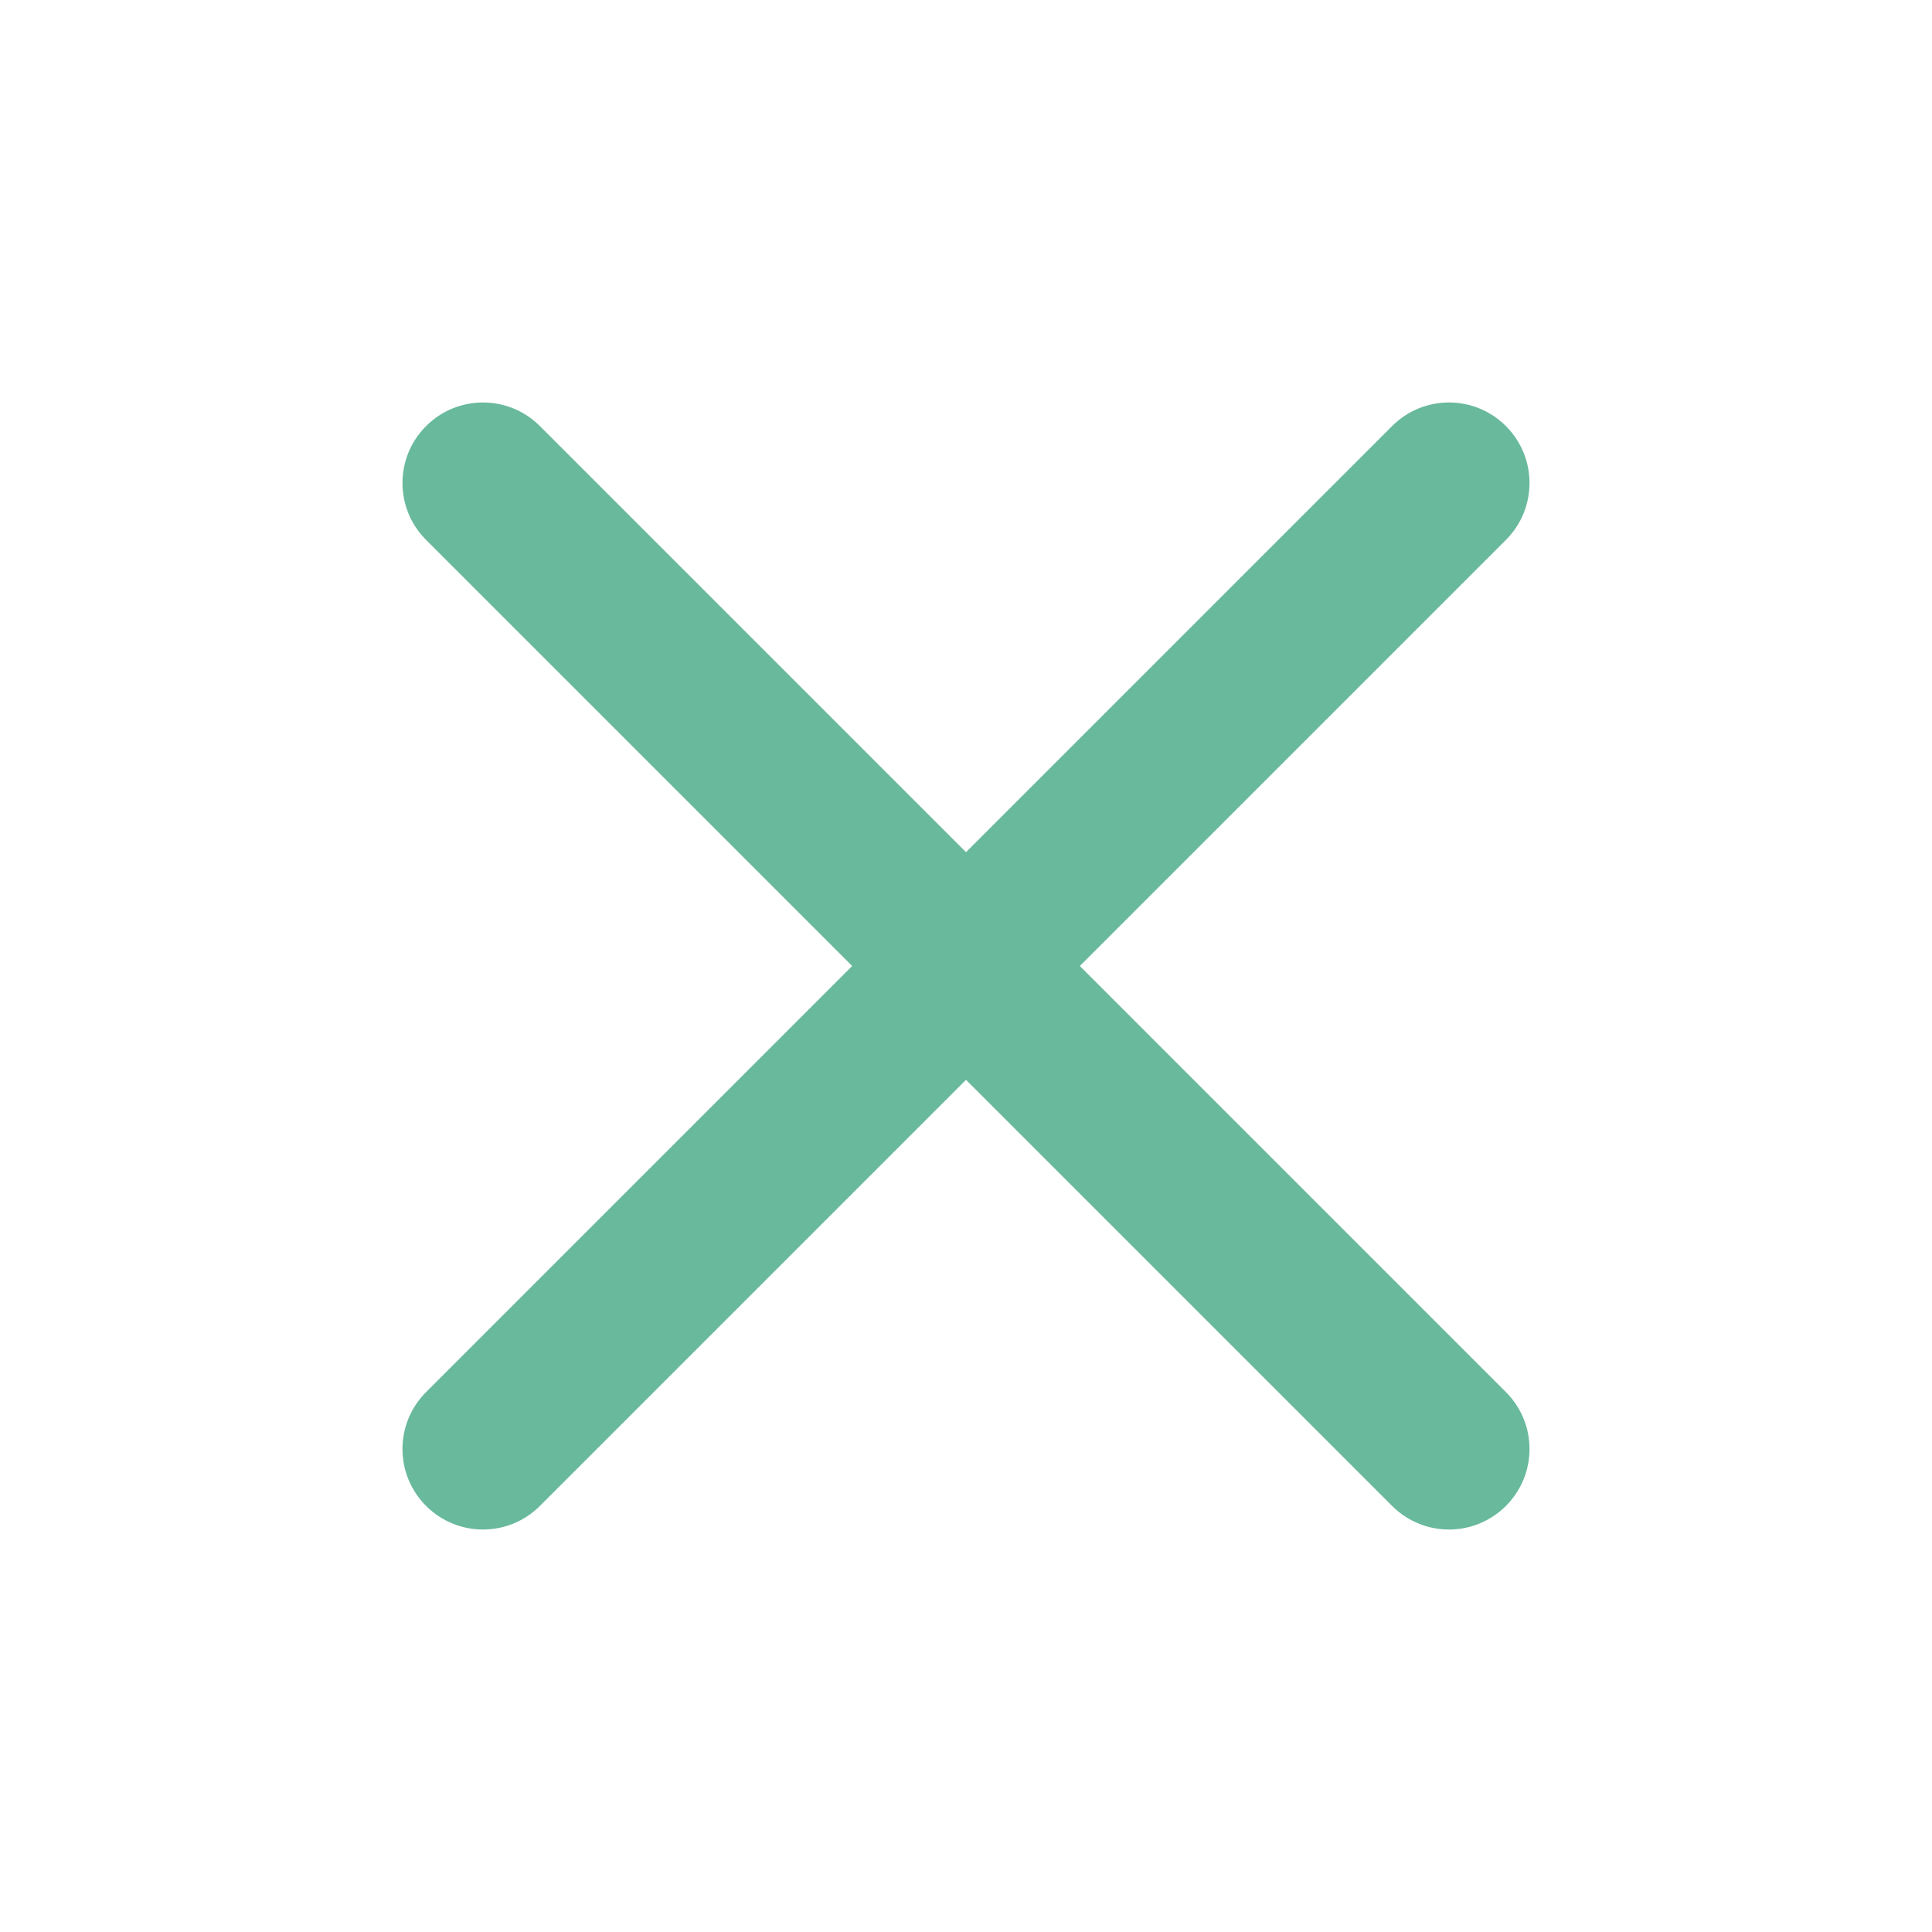
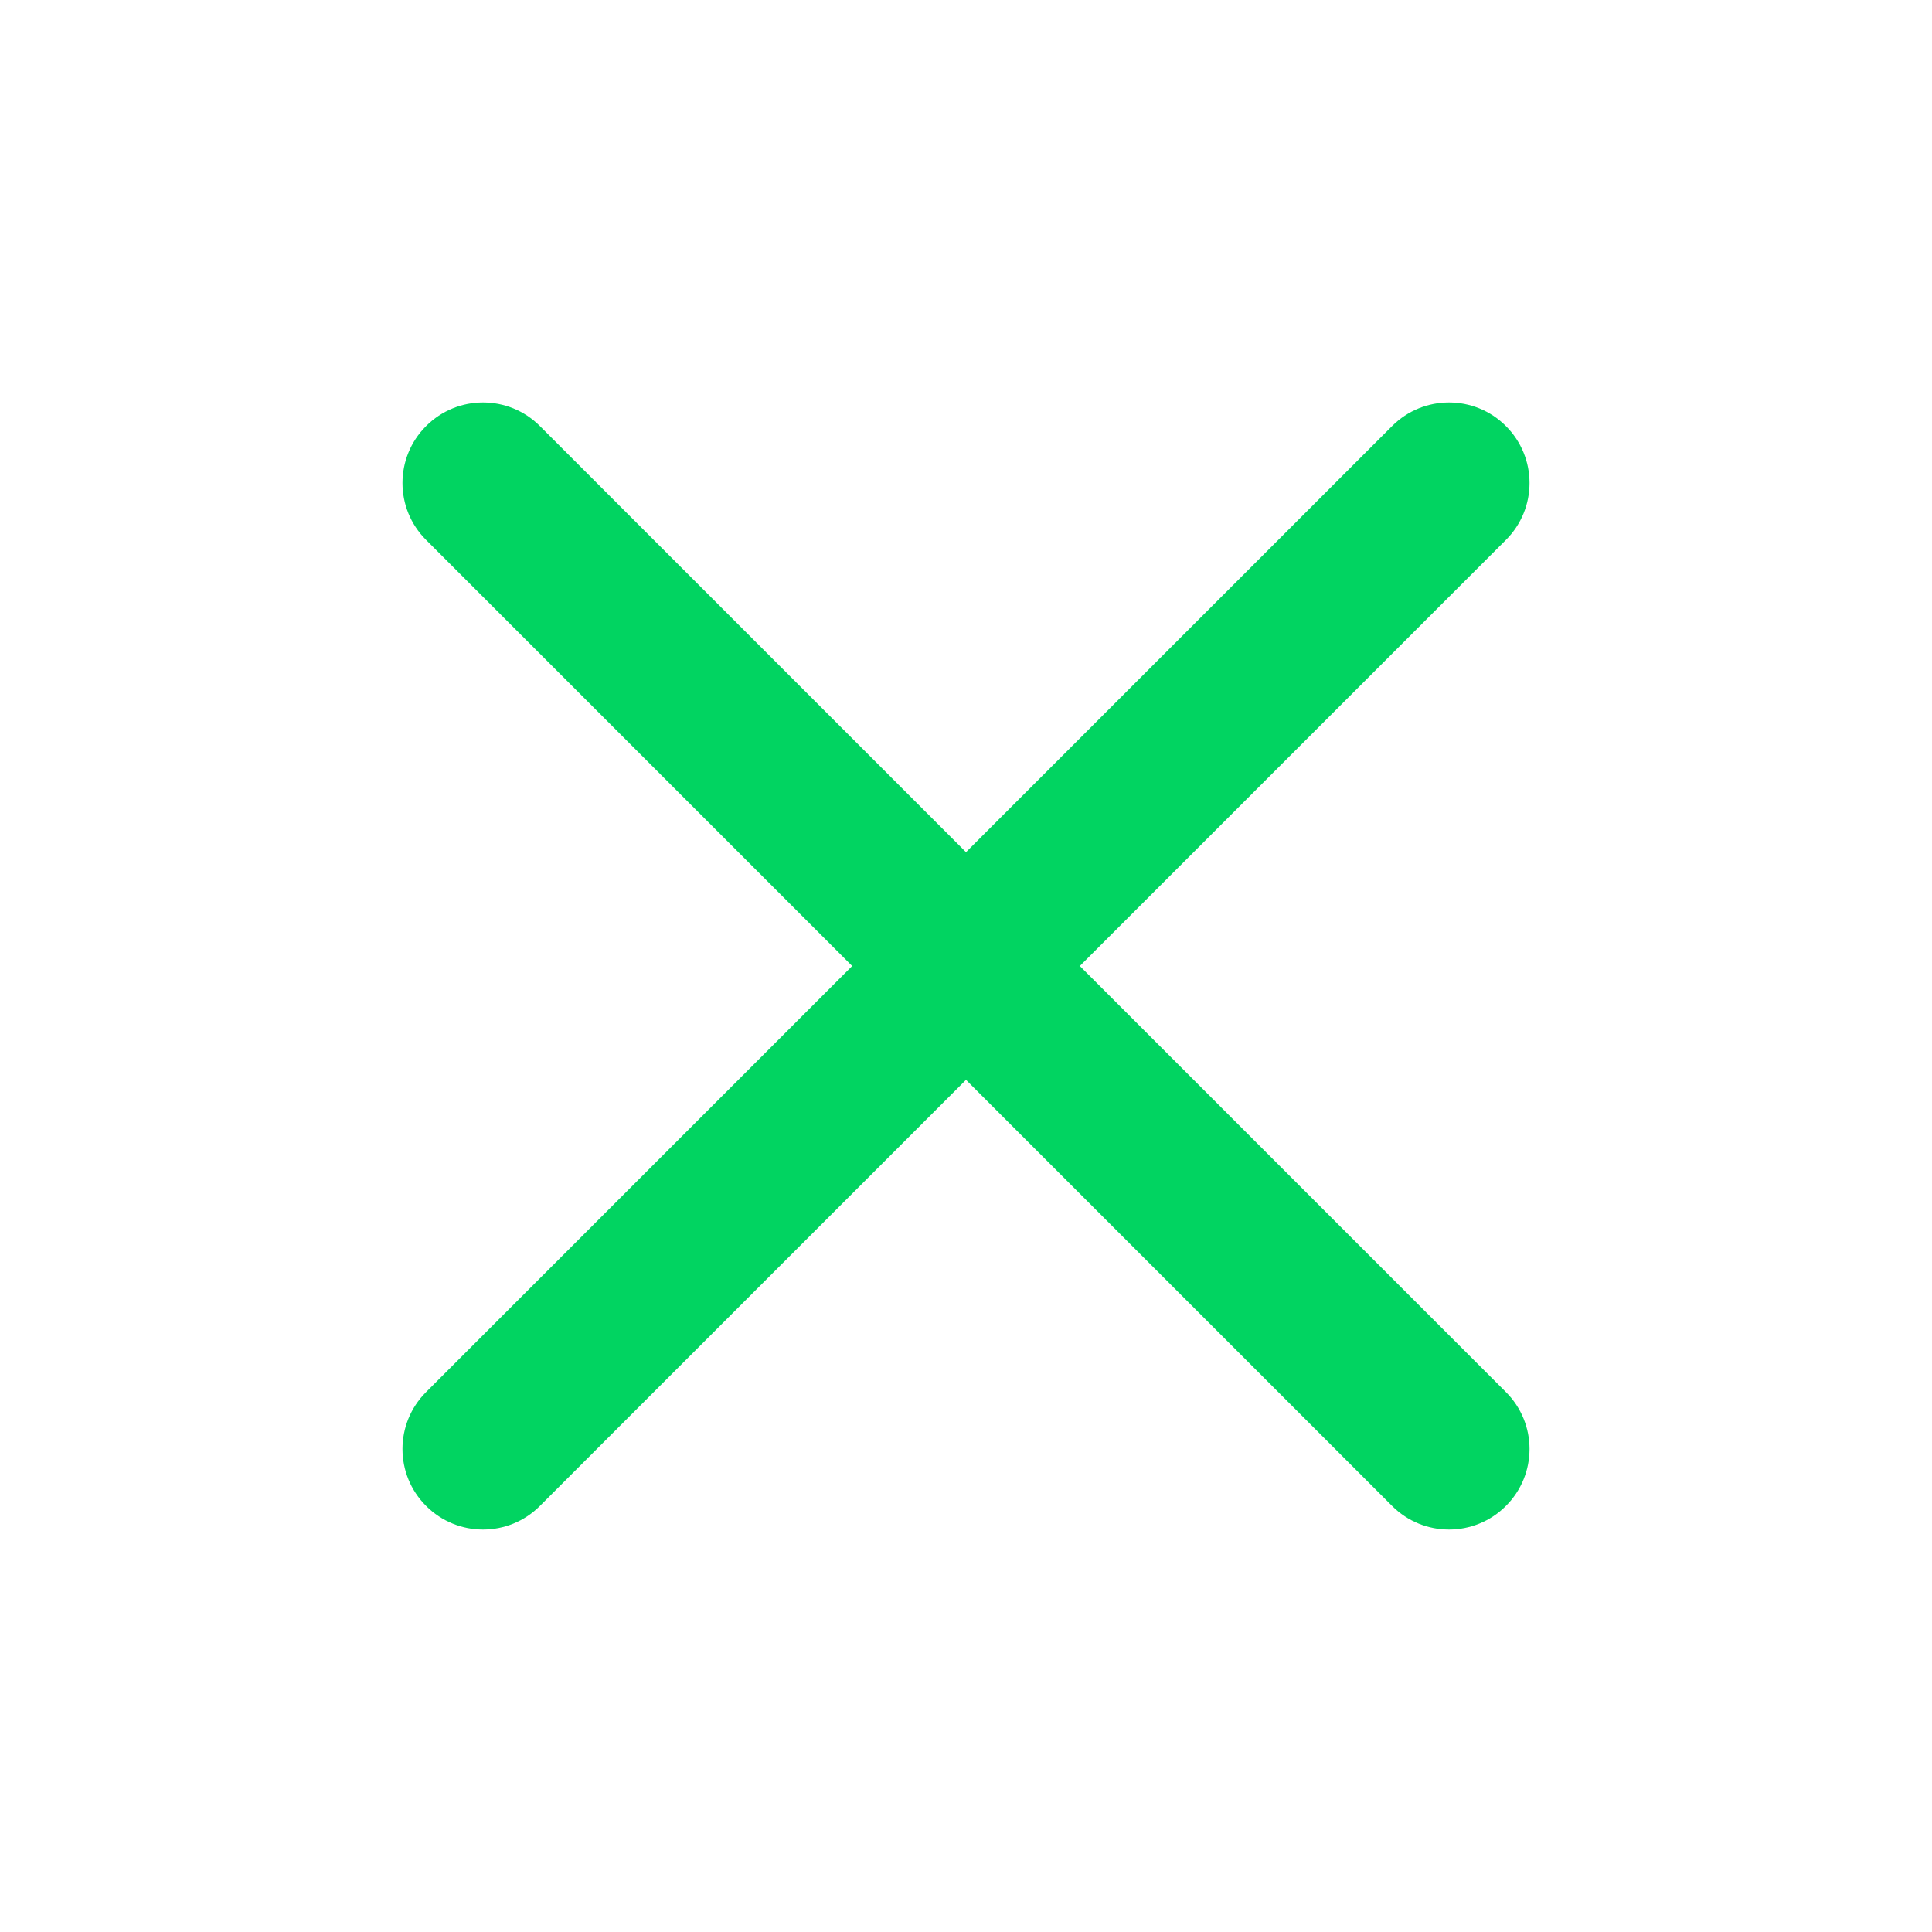
<svg xmlns="http://www.w3.org/2000/svg" width="24" height="24" viewBox="0 0 24 24" fill="none">
-   <path fill-rule="evenodd" clip-rule="evenodd" d="M18.707 5.293C19.098 5.683 19.098 6.317 18.707 6.707L6.707 18.707C6.317 19.098 5.683 19.098 5.293 18.707C4.902 18.317 4.902 17.683 5.293 17.293L17.293 5.293C17.683 4.902 18.317 4.902 18.707 5.293Z" fill="#69B99D" />
-   <path fill-rule="evenodd" clip-rule="evenodd" d="M5.293 5.293C5.683 4.902 6.317 4.902 6.707 5.293L18.707 17.293C19.098 17.683 19.098 18.317 18.707 18.707C18.317 19.098 17.683 19.098 17.293 18.707L5.293 6.707C4.902 6.317 4.902 5.683 5.293 5.293Z" fill="#69B99D" />
+   <path fill-rule="evenodd" clip-rule="evenodd" d="M18.707 5.293C19.098 5.683 19.098 6.317 18.707 6.707L6.707 18.707C6.317 19.098 5.683 19.098 5.293 18.707C4.902 18.317 4.902 17.683 5.293 17.293L17.293 5.293C17.683 4.902 18.317 4.902 18.707 5.293Z" fill="#01d461" />
+   <path fill-rule="evenodd" clip-rule="evenodd" d="M5.293 5.293C5.683 4.902 6.317 4.902 6.707 5.293L18.707 17.293C19.098 17.683 19.098 18.317 18.707 18.707C18.317 19.098 17.683 19.098 17.293 18.707L5.293 6.707C4.902 6.317 4.902 5.683 5.293 5.293Z" fill="#01d461" />
</svg>
